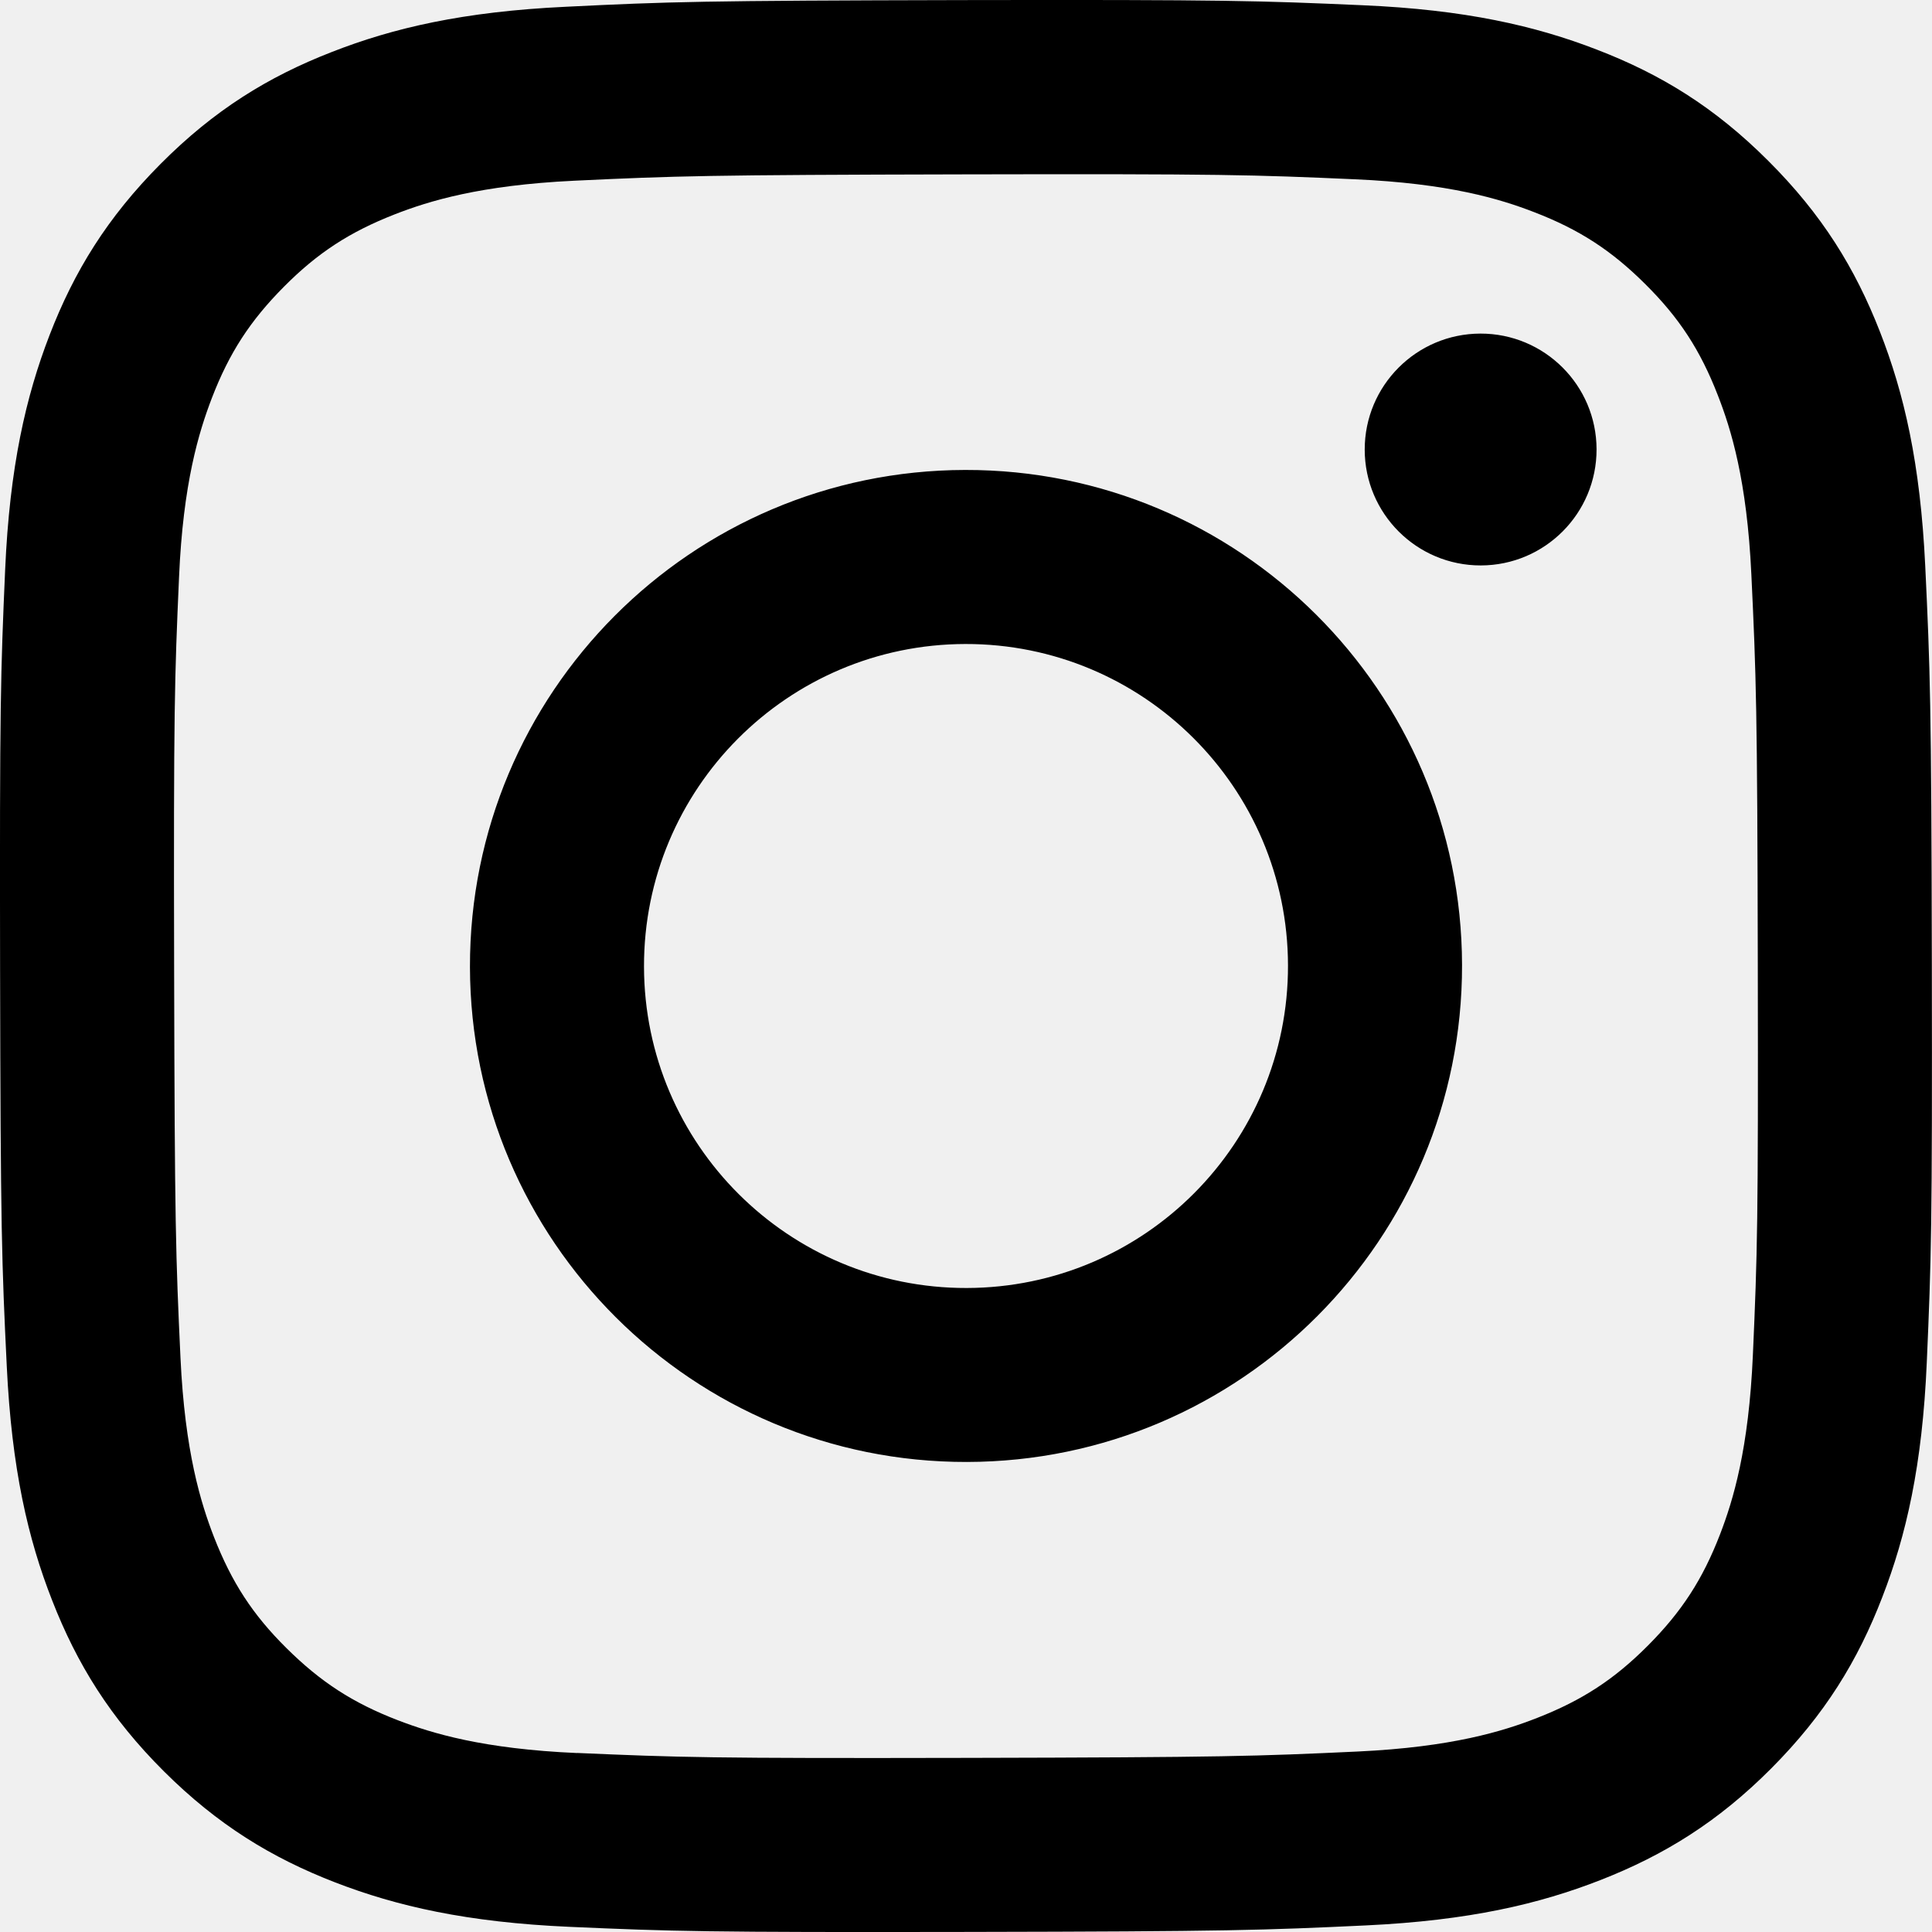
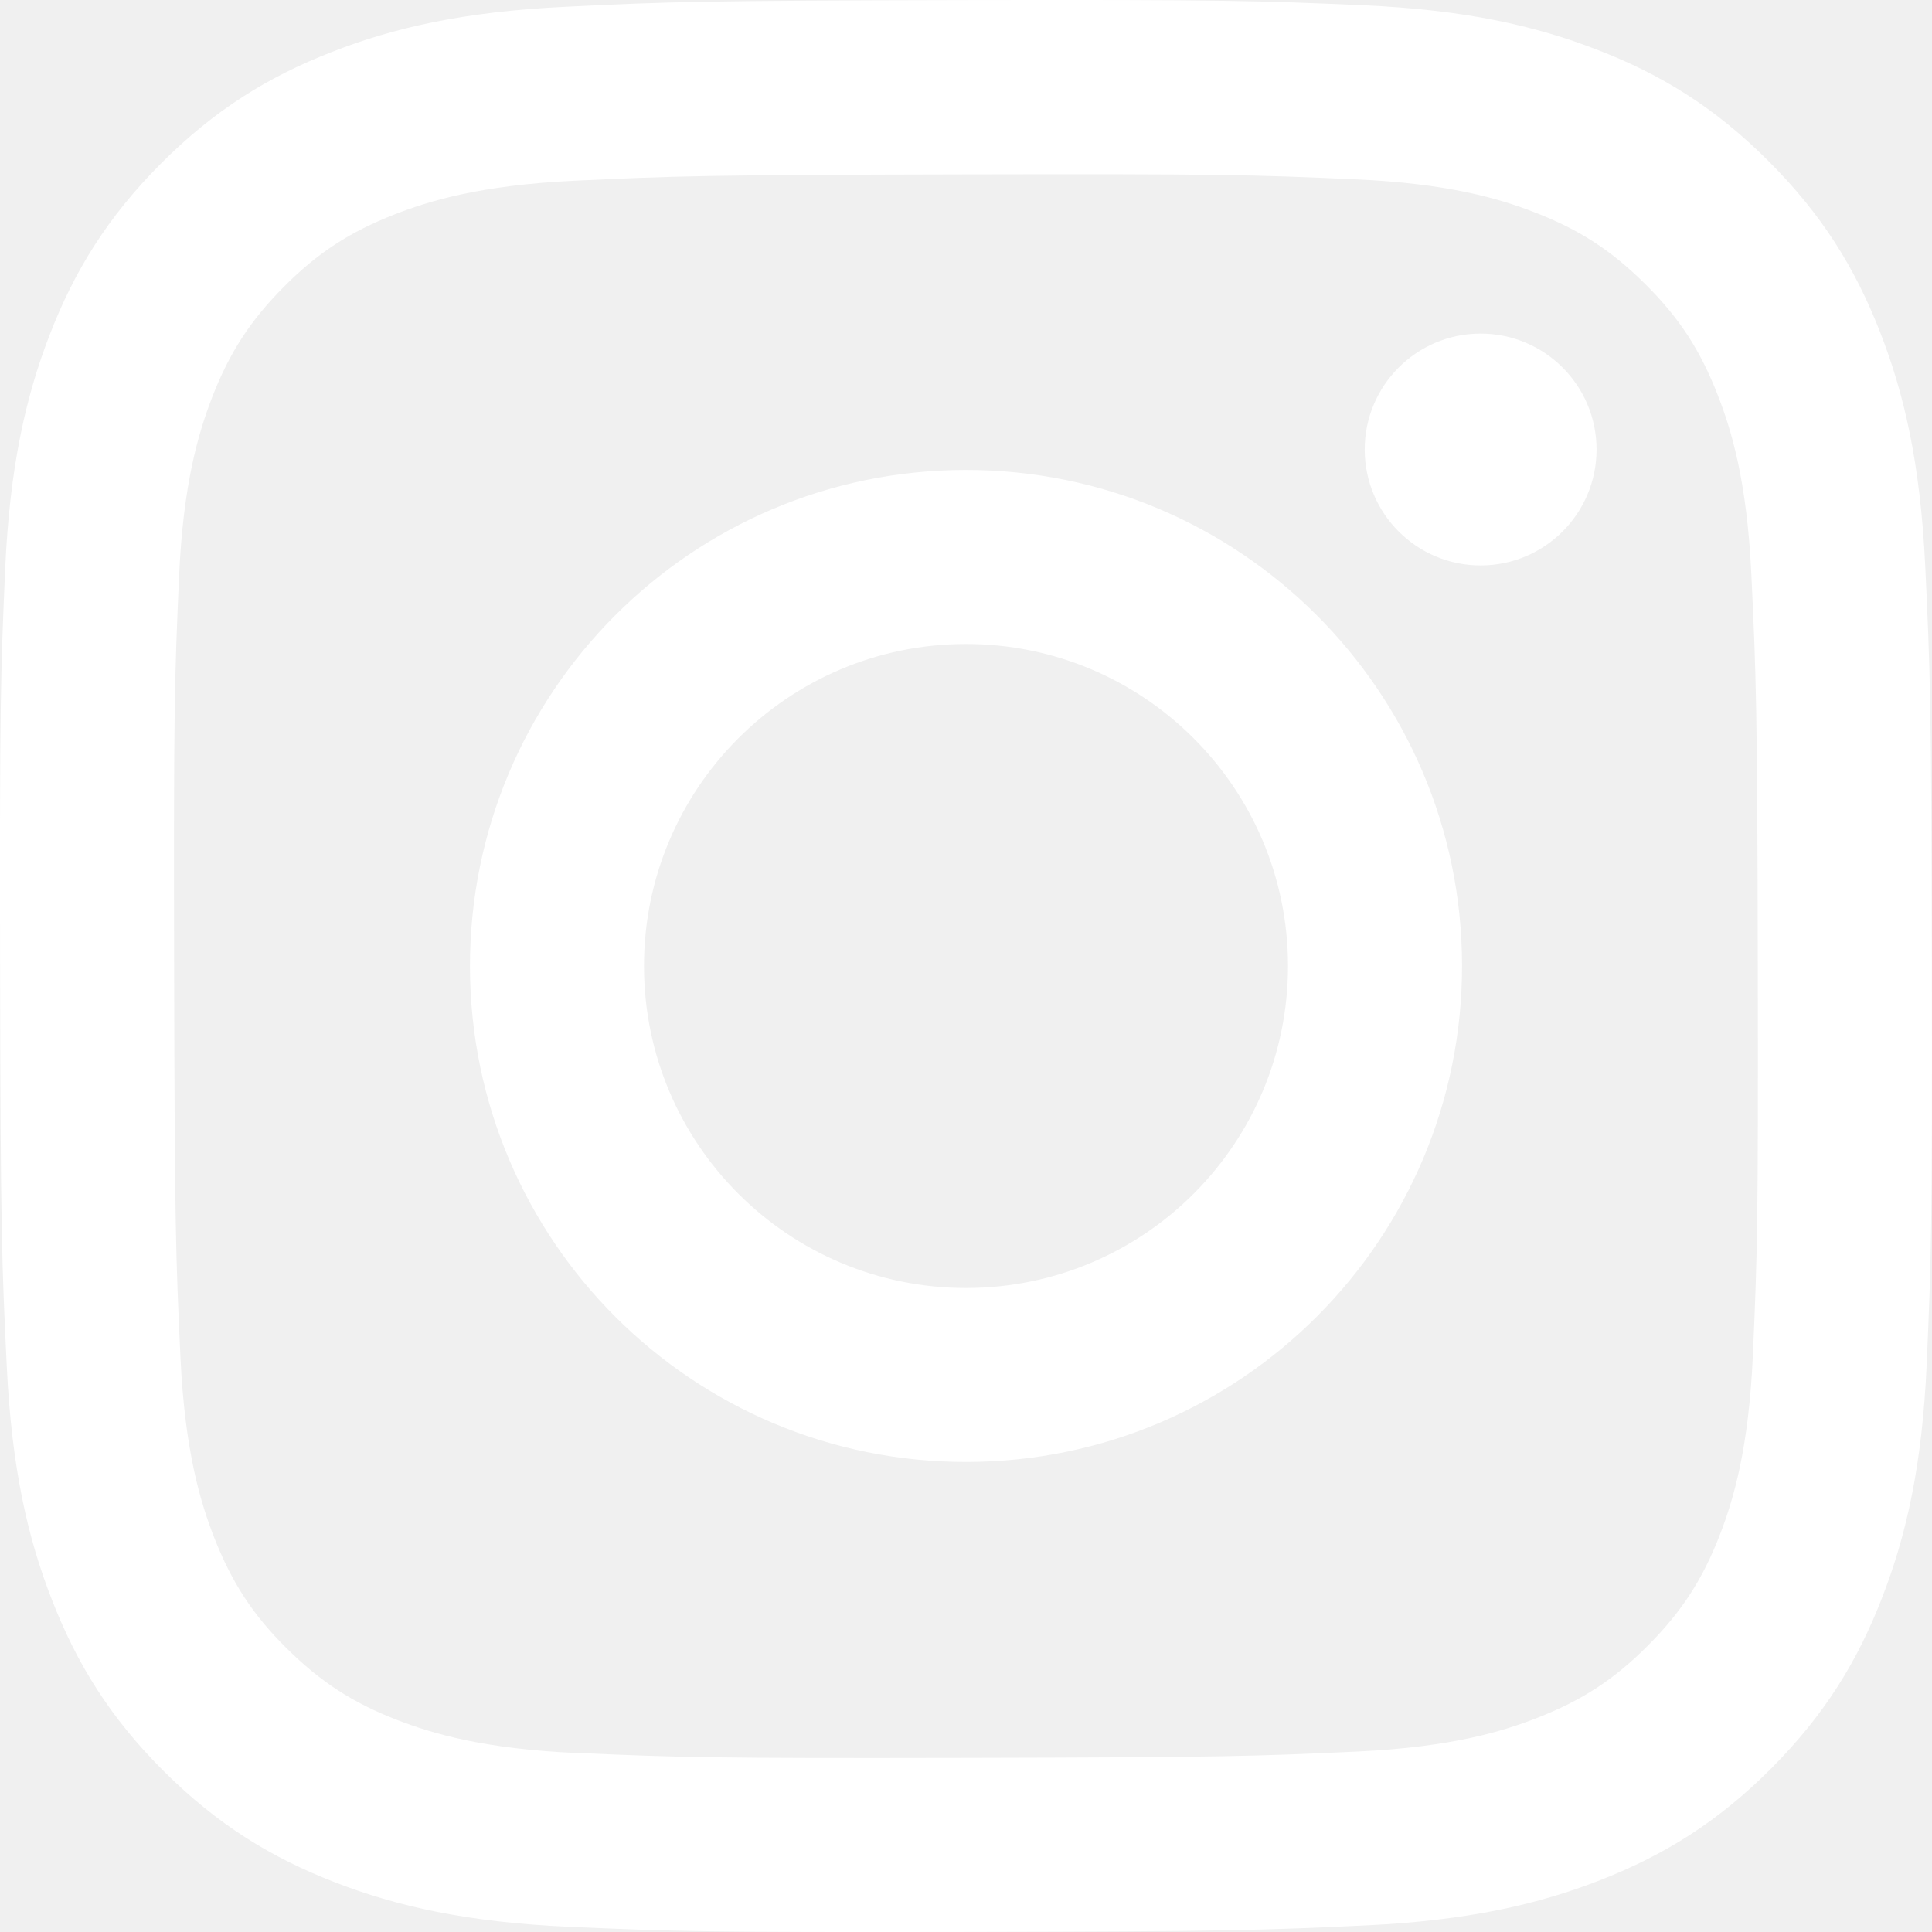
<svg xmlns="http://www.w3.org/2000/svg" role="img" viewBox="0 0 24 24">
-   <path d="M7.03.084c-1.277.06-2.149.264-2.911.563-.789.307-1.458.72-2.123 1.388-.665.668-1.075 1.337-1.38 2.127-.295.764-.496 1.637-.552 2.914-.056 1.278-.069 1.688-.063 4.947.006 3.259.021 3.667.083 4.947.061 1.276.264 2.148.564 2.911.308.789.72 1.457 1.388 2.123.668.665 1.337 1.074 2.128 1.38.763.295 1.636.496 2.913.552 1.277.056 1.688.069 4.946.063 3.258-.006 3.668-.021 4.948-.081 1.28-.061 2.147-.265 2.91-.563.789-.309 1.458-.72 2.123-1.388.665-.668 1.075-1.338 1.379-2.128.296-.763.497-1.636.552-2.912.056-1.281.069-1.69.063-4.948-.006-3.258-.021-3.667-.082-4.947-.061-1.28-.264-2.149-.563-2.912-.308-.789-.72-1.457-1.388-2.123C21.298 1.33 20.628.921 19.838.617 19.074.321 18.202.12 16.924.065 15.647.009 15.236-.005 11.977.001 8.718.008 8.31.021 7.03.084m.14 21.693c-1.17-.051-1.805-.245-2.229-.408-.561-.216-.96-.477-1.382-.895-.422-.418-.681-.819-.9-1.378-.164-.423-.362-1.058-.417-2.228-.059-1.264-.072-1.644-.079-4.848-.007-3.204.005-3.583.061-4.848.05-1.169.246-1.805.408-2.228.216-.561.476-.96.895-1.382.419-.422.818-.681 1.378-.9.423-.165 1.058-.361 2.227-.417 1.266-.06 1.645-.072 4.848-.079 3.203-.007 3.583.005 4.849.061 1.169.051 1.805.244 2.228.408.561.216.96.475 1.382.895.422.419.682.818.9 1.379.165.422.362 1.056.417 2.226.06 1.266.074 1.645.08 4.848.006 3.203-.005 3.583-.061 4.848-.051 1.17-.245 1.806-.408 2.229-.216.56-.476.96-.895 1.381-.419.421-.818.681-1.378.9-.422.165-1.058.362-2.226.417-1.266.059-1.645.072-4.849.079-3.204.007-3.583-.006-4.848-.061M16.953 5.586A1.44 1.44 0 1 0 18.39 4.144a1.44 1.44 0 0 0-1.437 1.442M5.838 12.012c.007 3.403 2.771 6.156 6.173 6.149 3.403-.006 6.157-2.77 6.151-6.173-.006-3.403-2.771-6.157-6.174-6.15-3.403.007-6.156 2.771-6.15 6.174M8 12.008a4 4 0 1 1 4.008 3.992A4 4 0 0 1 8 12.008" />
+   <path fill="white" d="M7.03.084c-1.277.06-2.149.264-2.911.563-.789.307-1.458.72-2.123 1.388-.665.668-1.075 1.337-1.38 2.127-.295.764-.496 1.637-.552 2.914-.056 1.278-.069 1.688-.063 4.947.006 3.259.021 3.667.083 4.947.061 1.276.264 2.148.564 2.911.308.789.72 1.457 1.388 2.123.668.665 1.337 1.074 2.128 1.38.763.295 1.636.496 2.913.552 1.277.056 1.688.069 4.946.063 3.258-.006 3.668-.021 4.948-.081 1.28-.061 2.147-.265 2.91-.563.789-.309 1.458-.72 2.123-1.388.665-.668 1.075-1.338 1.379-2.128.296-.763.497-1.636.552-2.912.056-1.281.069-1.69.063-4.948-.006-3.258-.021-3.667-.082-4.947-.061-1.28-.264-2.149-.563-2.912-.308-.789-.72-1.457-1.388-2.123C21.298 1.33 20.628.921 19.838.617 19.074.321 18.202.12 16.924.065 15.647.009 15.236-.005 11.977.001 8.718.008 8.31.021 7.03.084m.14 21.693c-1.17-.051-1.805-.245-2.229-.408-.561-.216-.96-.477-1.382-.895-.422-.418-.681-.819-.9-1.378-.164-.423-.362-1.058-.417-2.228-.059-1.264-.072-1.644-.079-4.848-.007-3.204.005-3.583.061-4.848.05-1.169.246-1.805.408-2.228.216-.561.476-.96.895-1.382.419-.422.818-.681 1.378-.9.423-.165 1.058-.361 2.227-.417 1.266-.06 1.645-.072 4.848-.079 3.203-.007 3.583.005 4.849.061 1.169.051 1.805.244 2.228.408.561.216.96.475 1.382.895.422.419.682.818.9 1.379.165.422.362 1.056.417 2.226.06 1.266.074 1.645.08 4.848.006 3.203-.005 3.583-.061 4.848-.051 1.17-.245 1.806-.408 2.229-.216.56-.476.96-.895 1.381-.419.421-.818.681-1.378.9-.422.165-1.058.362-2.226.417-1.266.059-1.645.072-4.849.079-3.204.007-3.583-.006-4.848-.061M16.953 5.586A1.44 1.44 0 1 0 18.39 4.144a1.44 1.44 0 0 0-1.437 1.442M5.838 12.012c.007 3.403 2.771 6.156 6.173 6.149 3.403-.006 6.157-2.77 6.151-6.173-.006-3.403-2.771-6.157-6.174-6.15-3.403.007-6.156 2.771-6.15 6.174M8 12.008a4 4 0 1 1 4.008 3.992A4 4 0 0 1 8 12.008" />
</svg>
